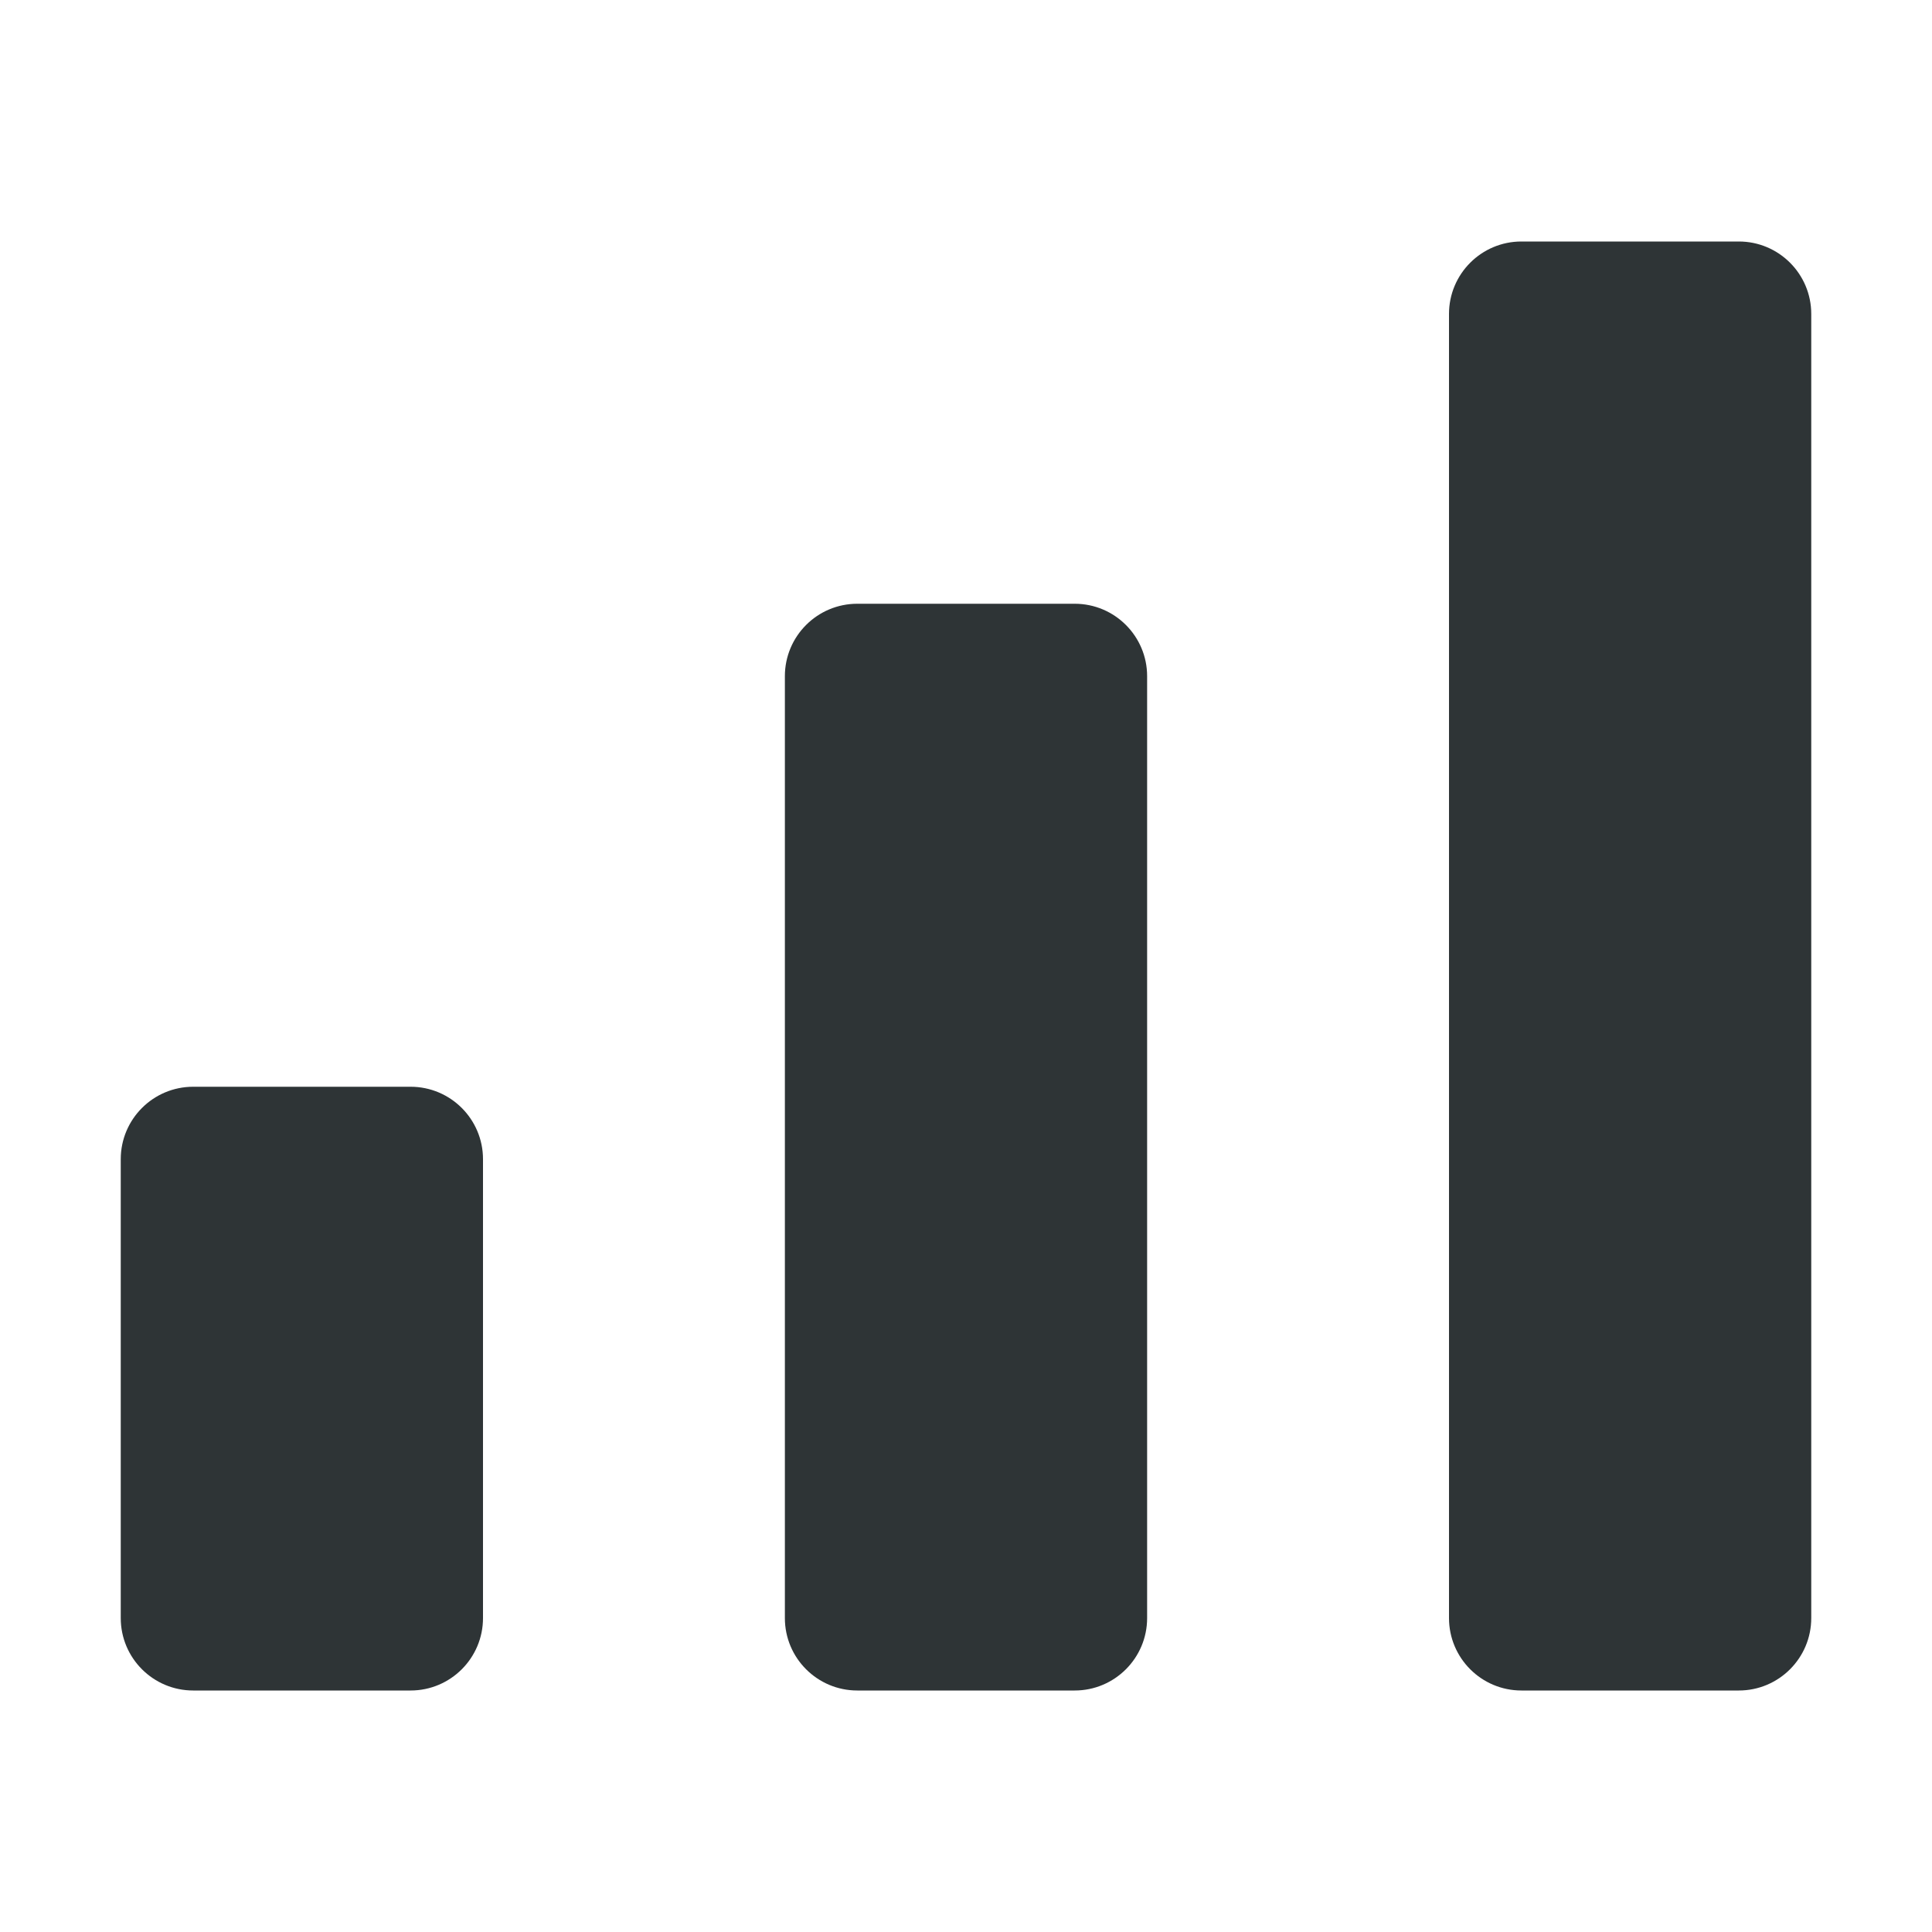
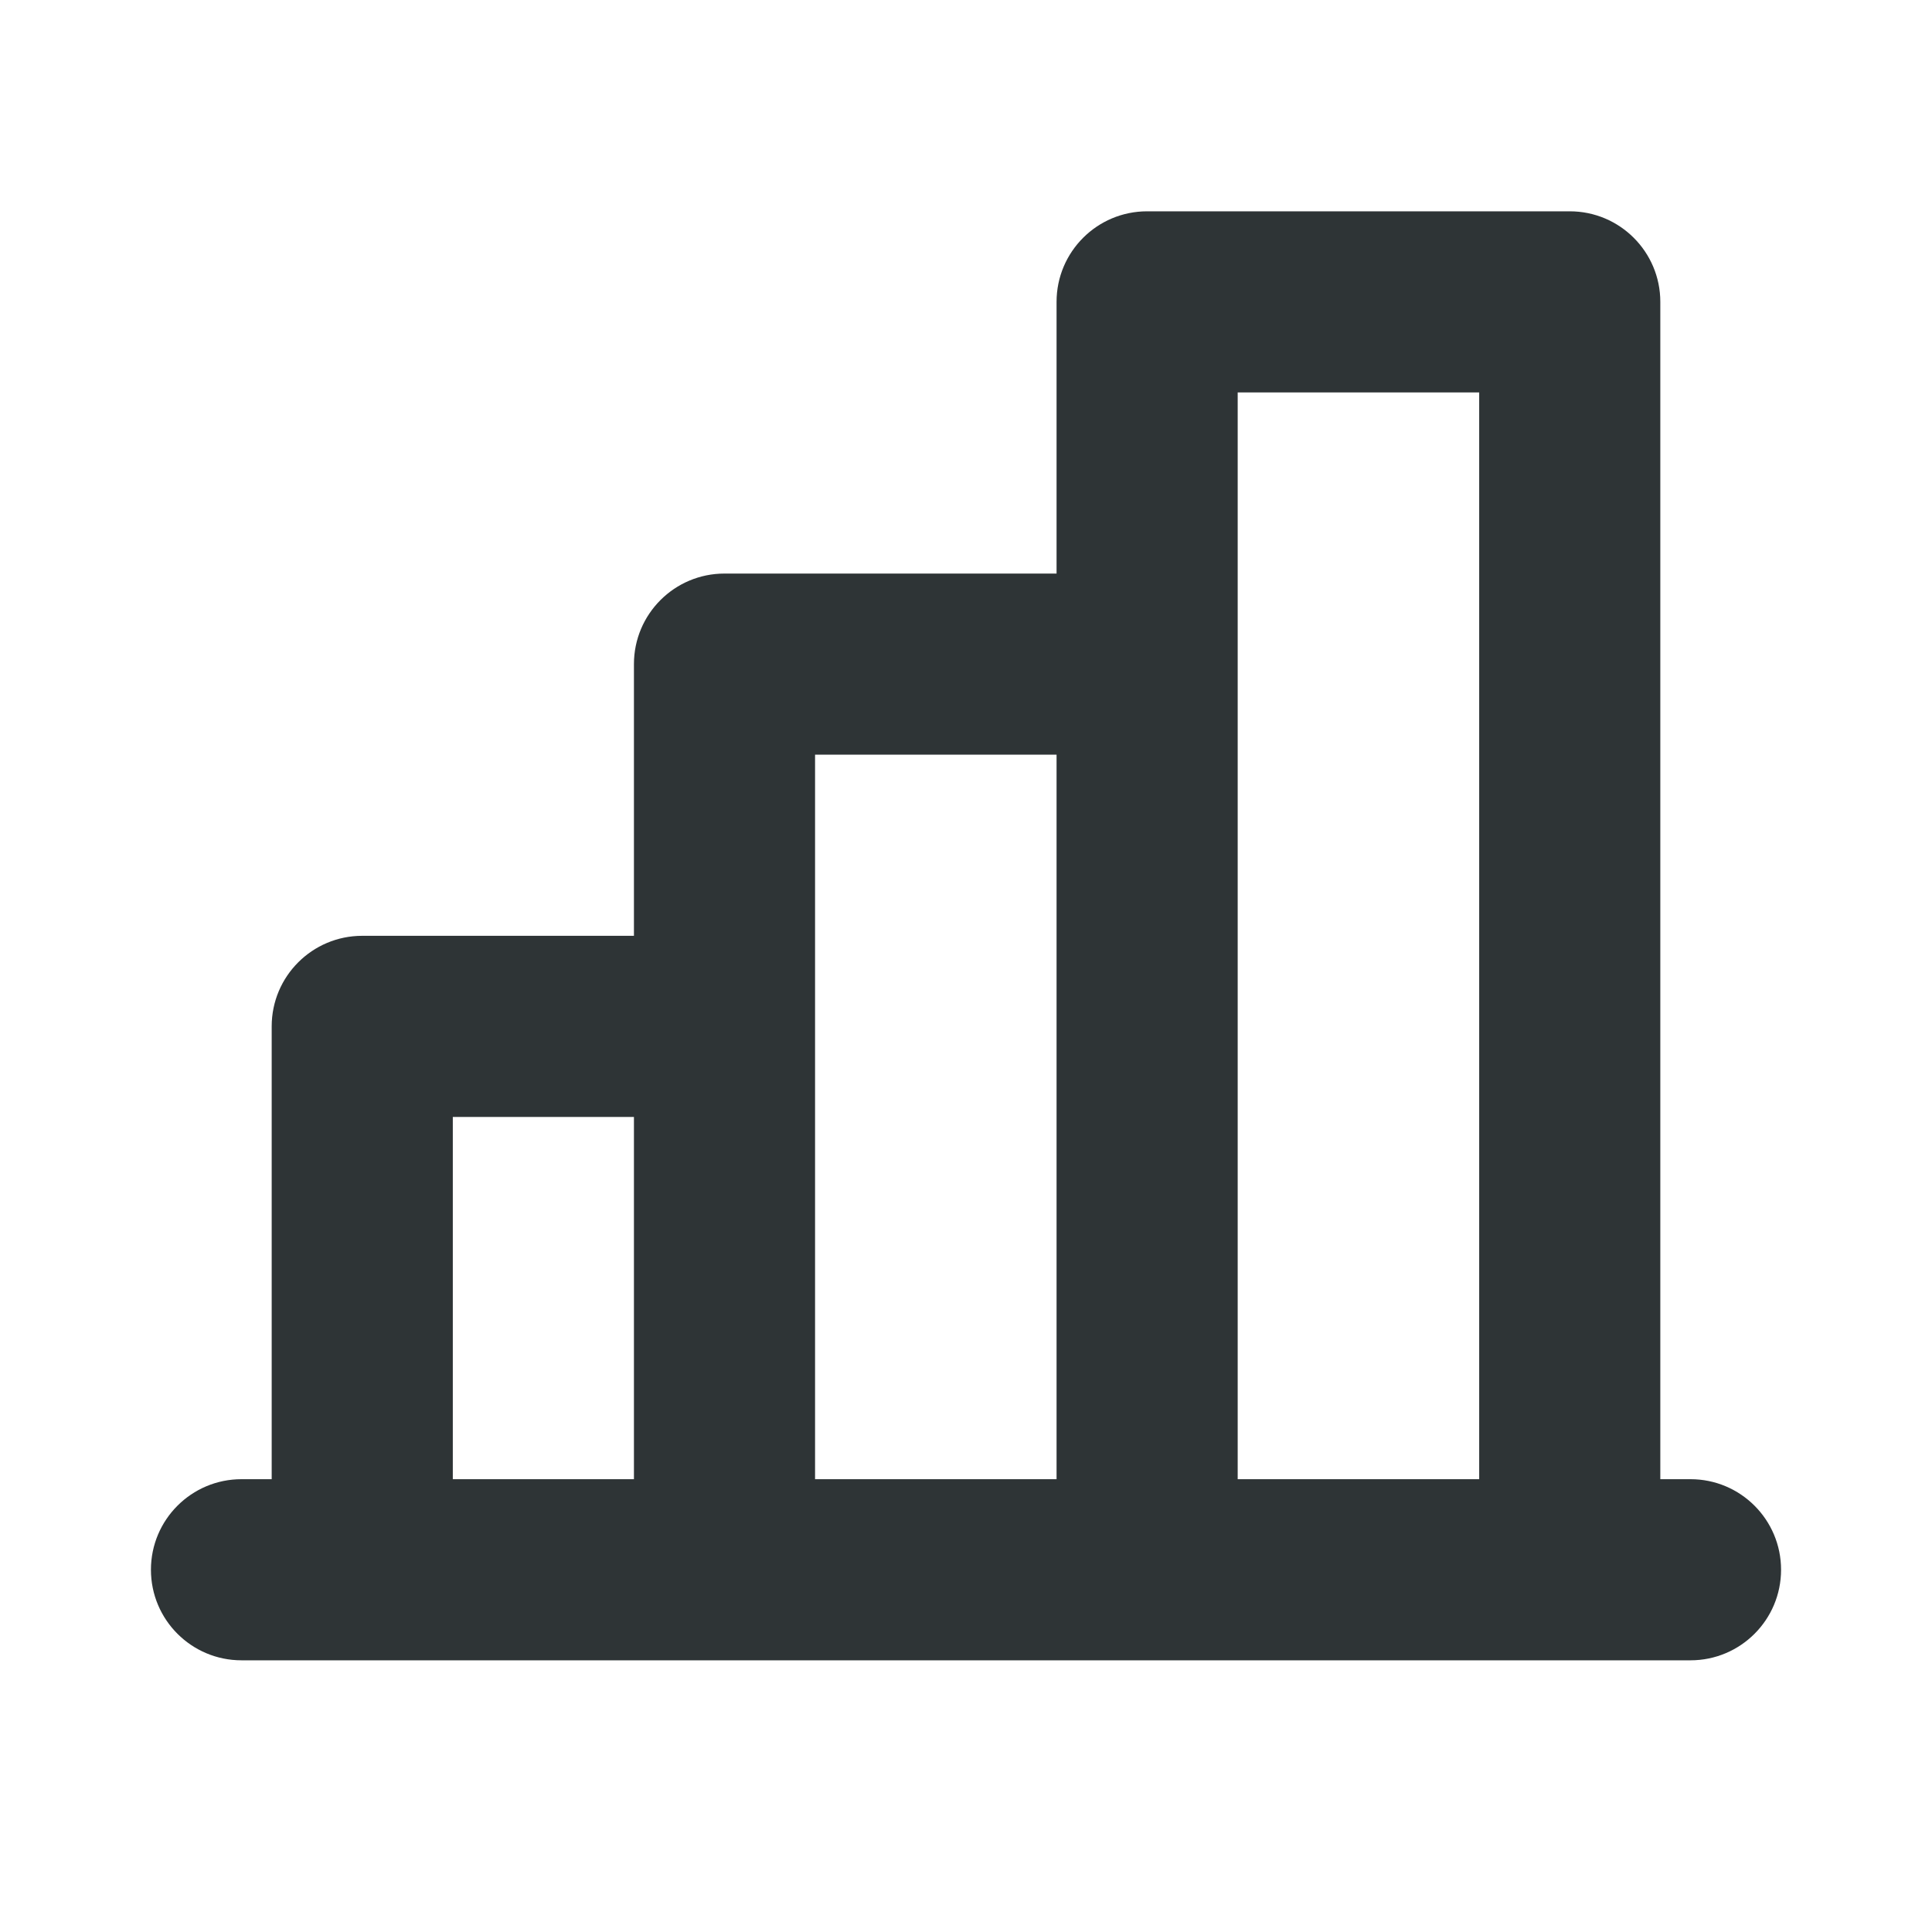
- <svg xmlns="http://www.w3.org/2000/svg" width="16" height="16" viewBox="0 0 16 16">
-   <g fill="#2e3436">
-     <rect x="1" y="9" width="3" height="5" rx="0.6" />
-     <rect x="6.5" y="5" width="3" height="9" rx="0.6" />
-     <rect x="12" y="2" width="3" height="12" rx="0.6" />
-   </g>
+ <svg xmlns="http://www.w3.org/2000/svg" width="16" height="16" viewBox="0 0 256 256">
+   <path fill="#2e3436" d="M224,196h-4V40a12,12,0,0,0-12-12H152a12,12,0,0,0-12,12V76H96A12,12,0,0,0,84,88v36H48a12,12,0,0,0-12,12v60H32a12,12,0,0,0,0,24H224a12,12,0,0,0,0-24ZM164,52h32V196H164Zm-56,48h32v96H108ZM60,148H84v48H60Z" />
</svg>
